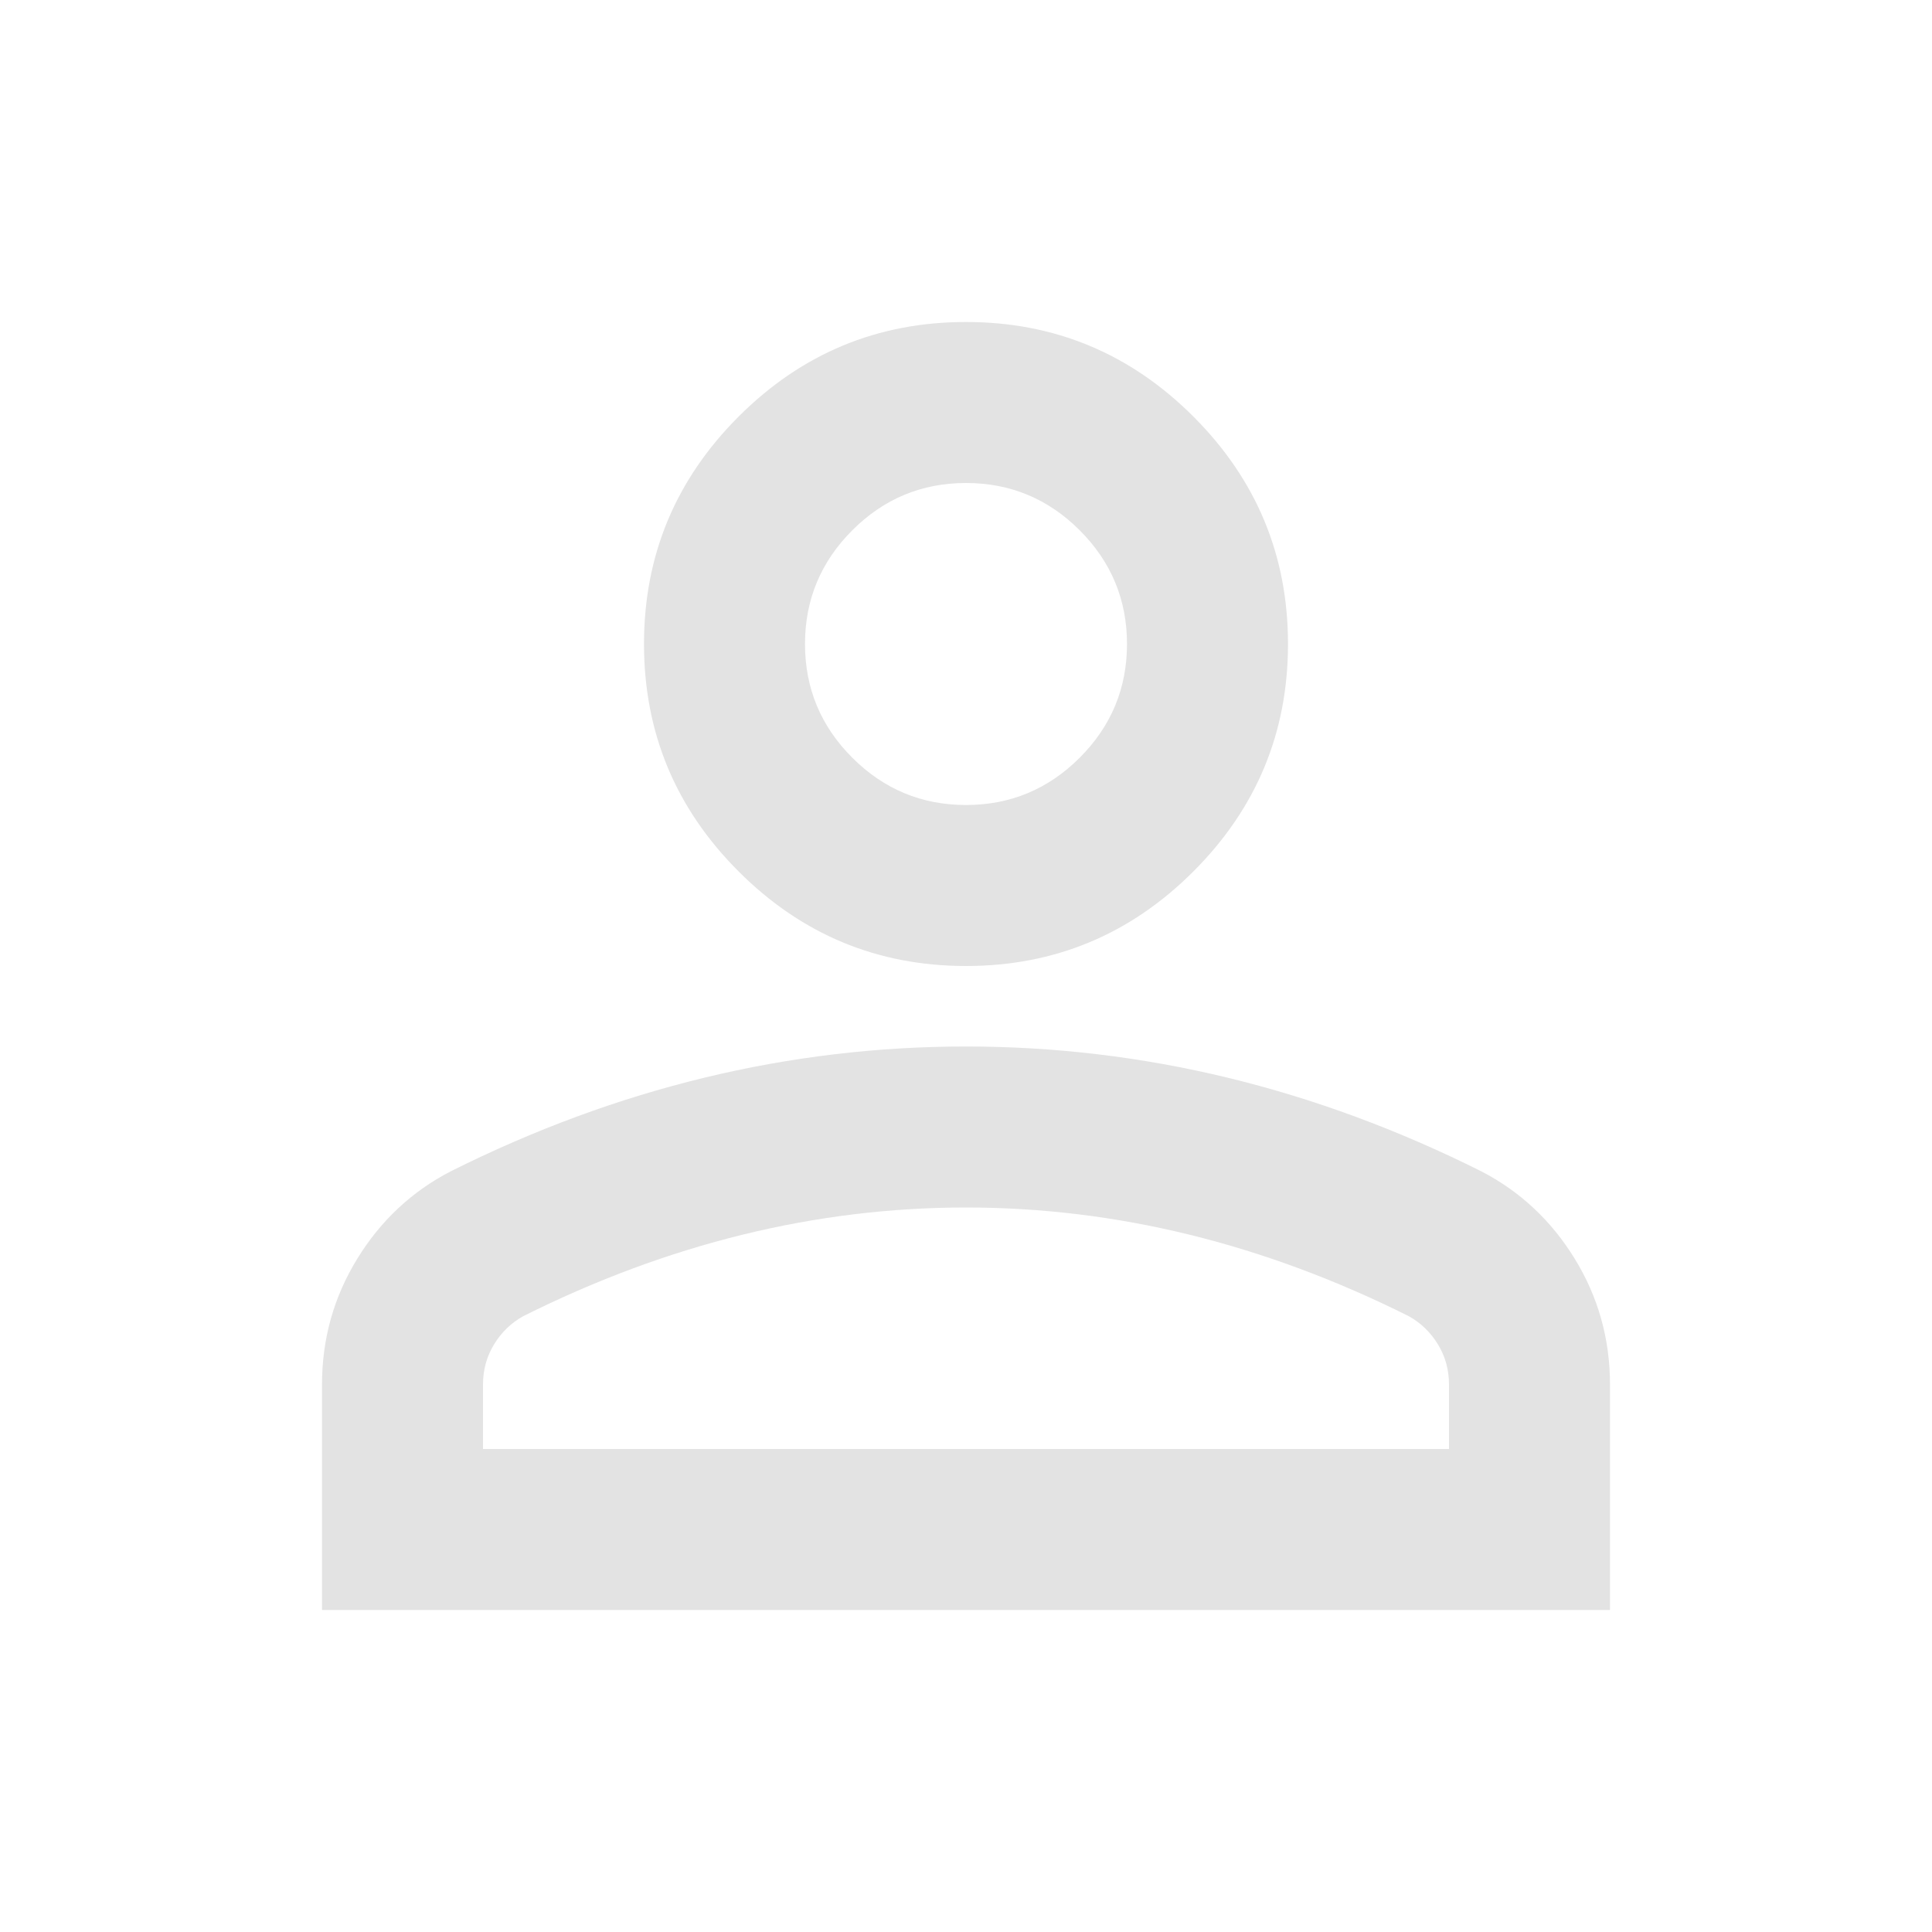
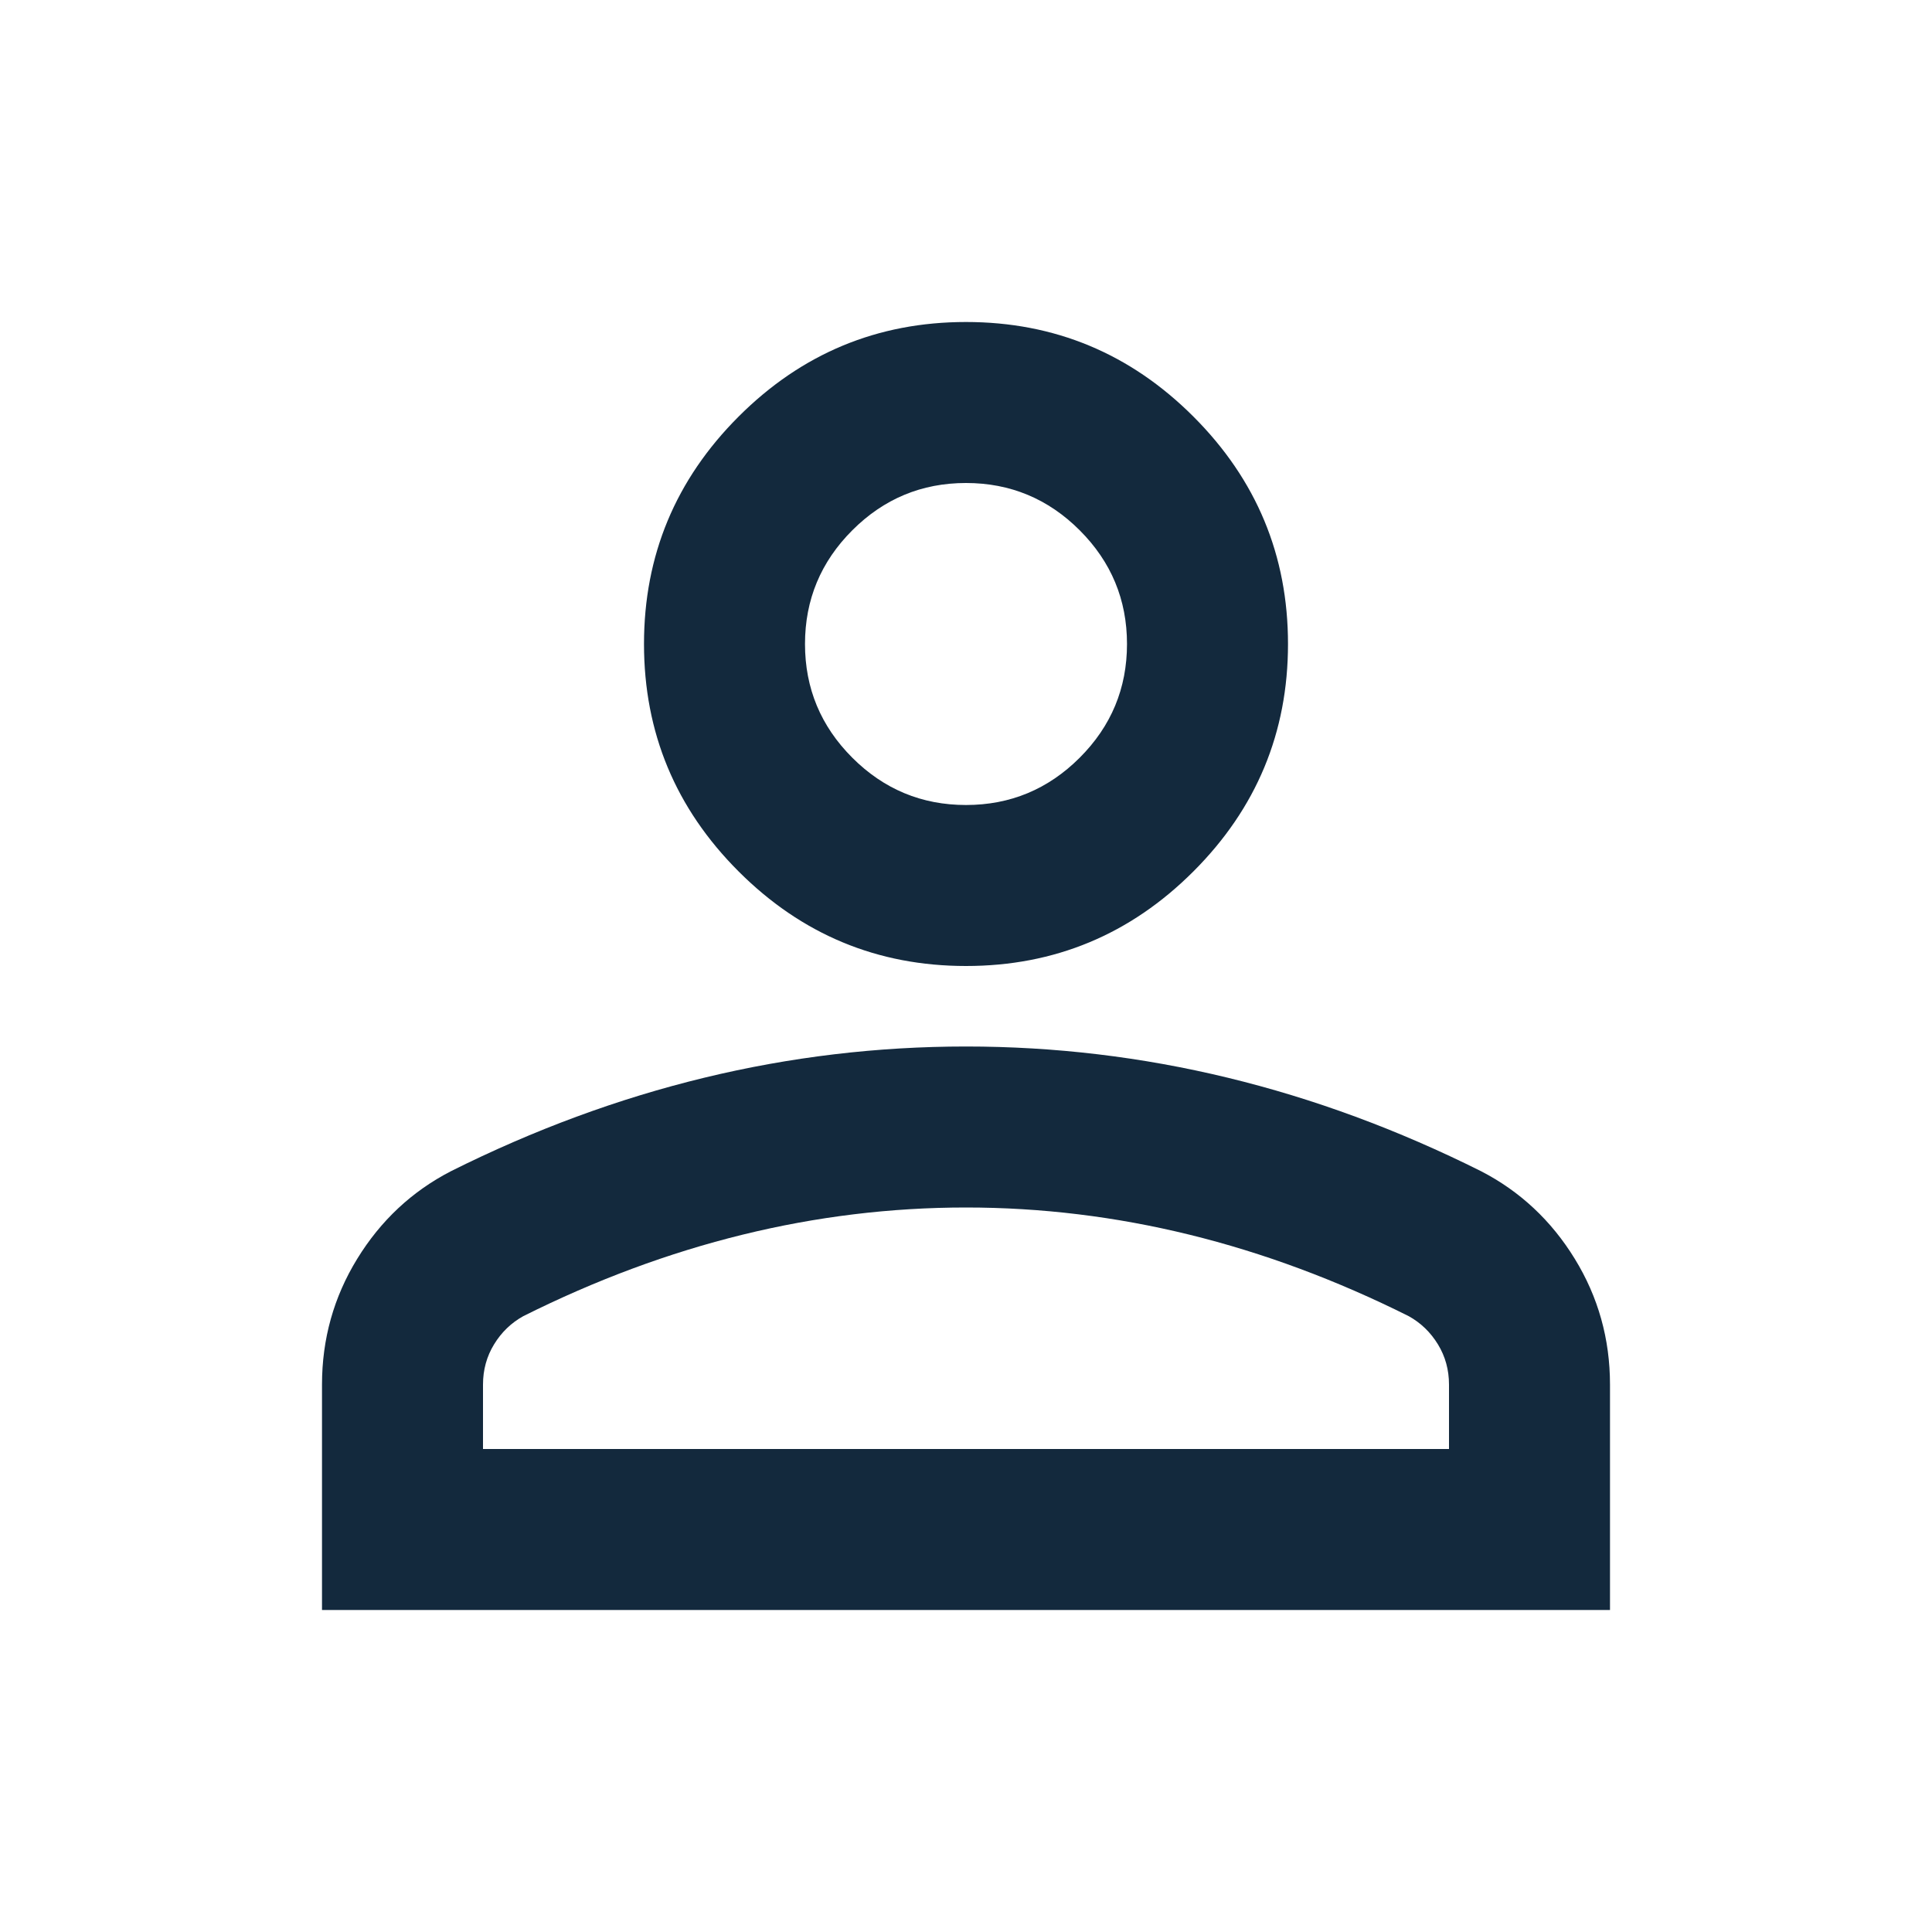
- <svg xmlns="http://www.w3.org/2000/svg" height="24px" viewBox="0 -960 960 960" width="24px" fill="#e3e3e3">
+ <svg xmlns="http://www.w3.org/2000/svg" height="24px" viewBox="0 -960 960 960" width="24px" fill="#13293D">
  <path d="M480-480q-66 0-113-47t-47-113q0-66 47-113t113-47q66 0 113 47t47 113q0 66-47 113t-113 47ZM160-160v-112q0-34 17.5-62.5T224-378q62-31 126-46.5T480-440q66 0 130 15.5T736-378q29 15 46.5 43.5T800-272v112H160Zm80-80h480v-32q0-11-5.5-20T700-306q-54-27-109-40.5T480-360q-56 0-111 13.5T260-306q-9 5-14.5 14t-5.5 20v32Zm240-320q33 0 56.5-23.5T560-640q0-33-23.5-56.5T480-720q-33 0-56.5 23.5T400-640q0 33 23.5 56.5T480-560Zm0-80Zm0 400Z" />
</svg>
